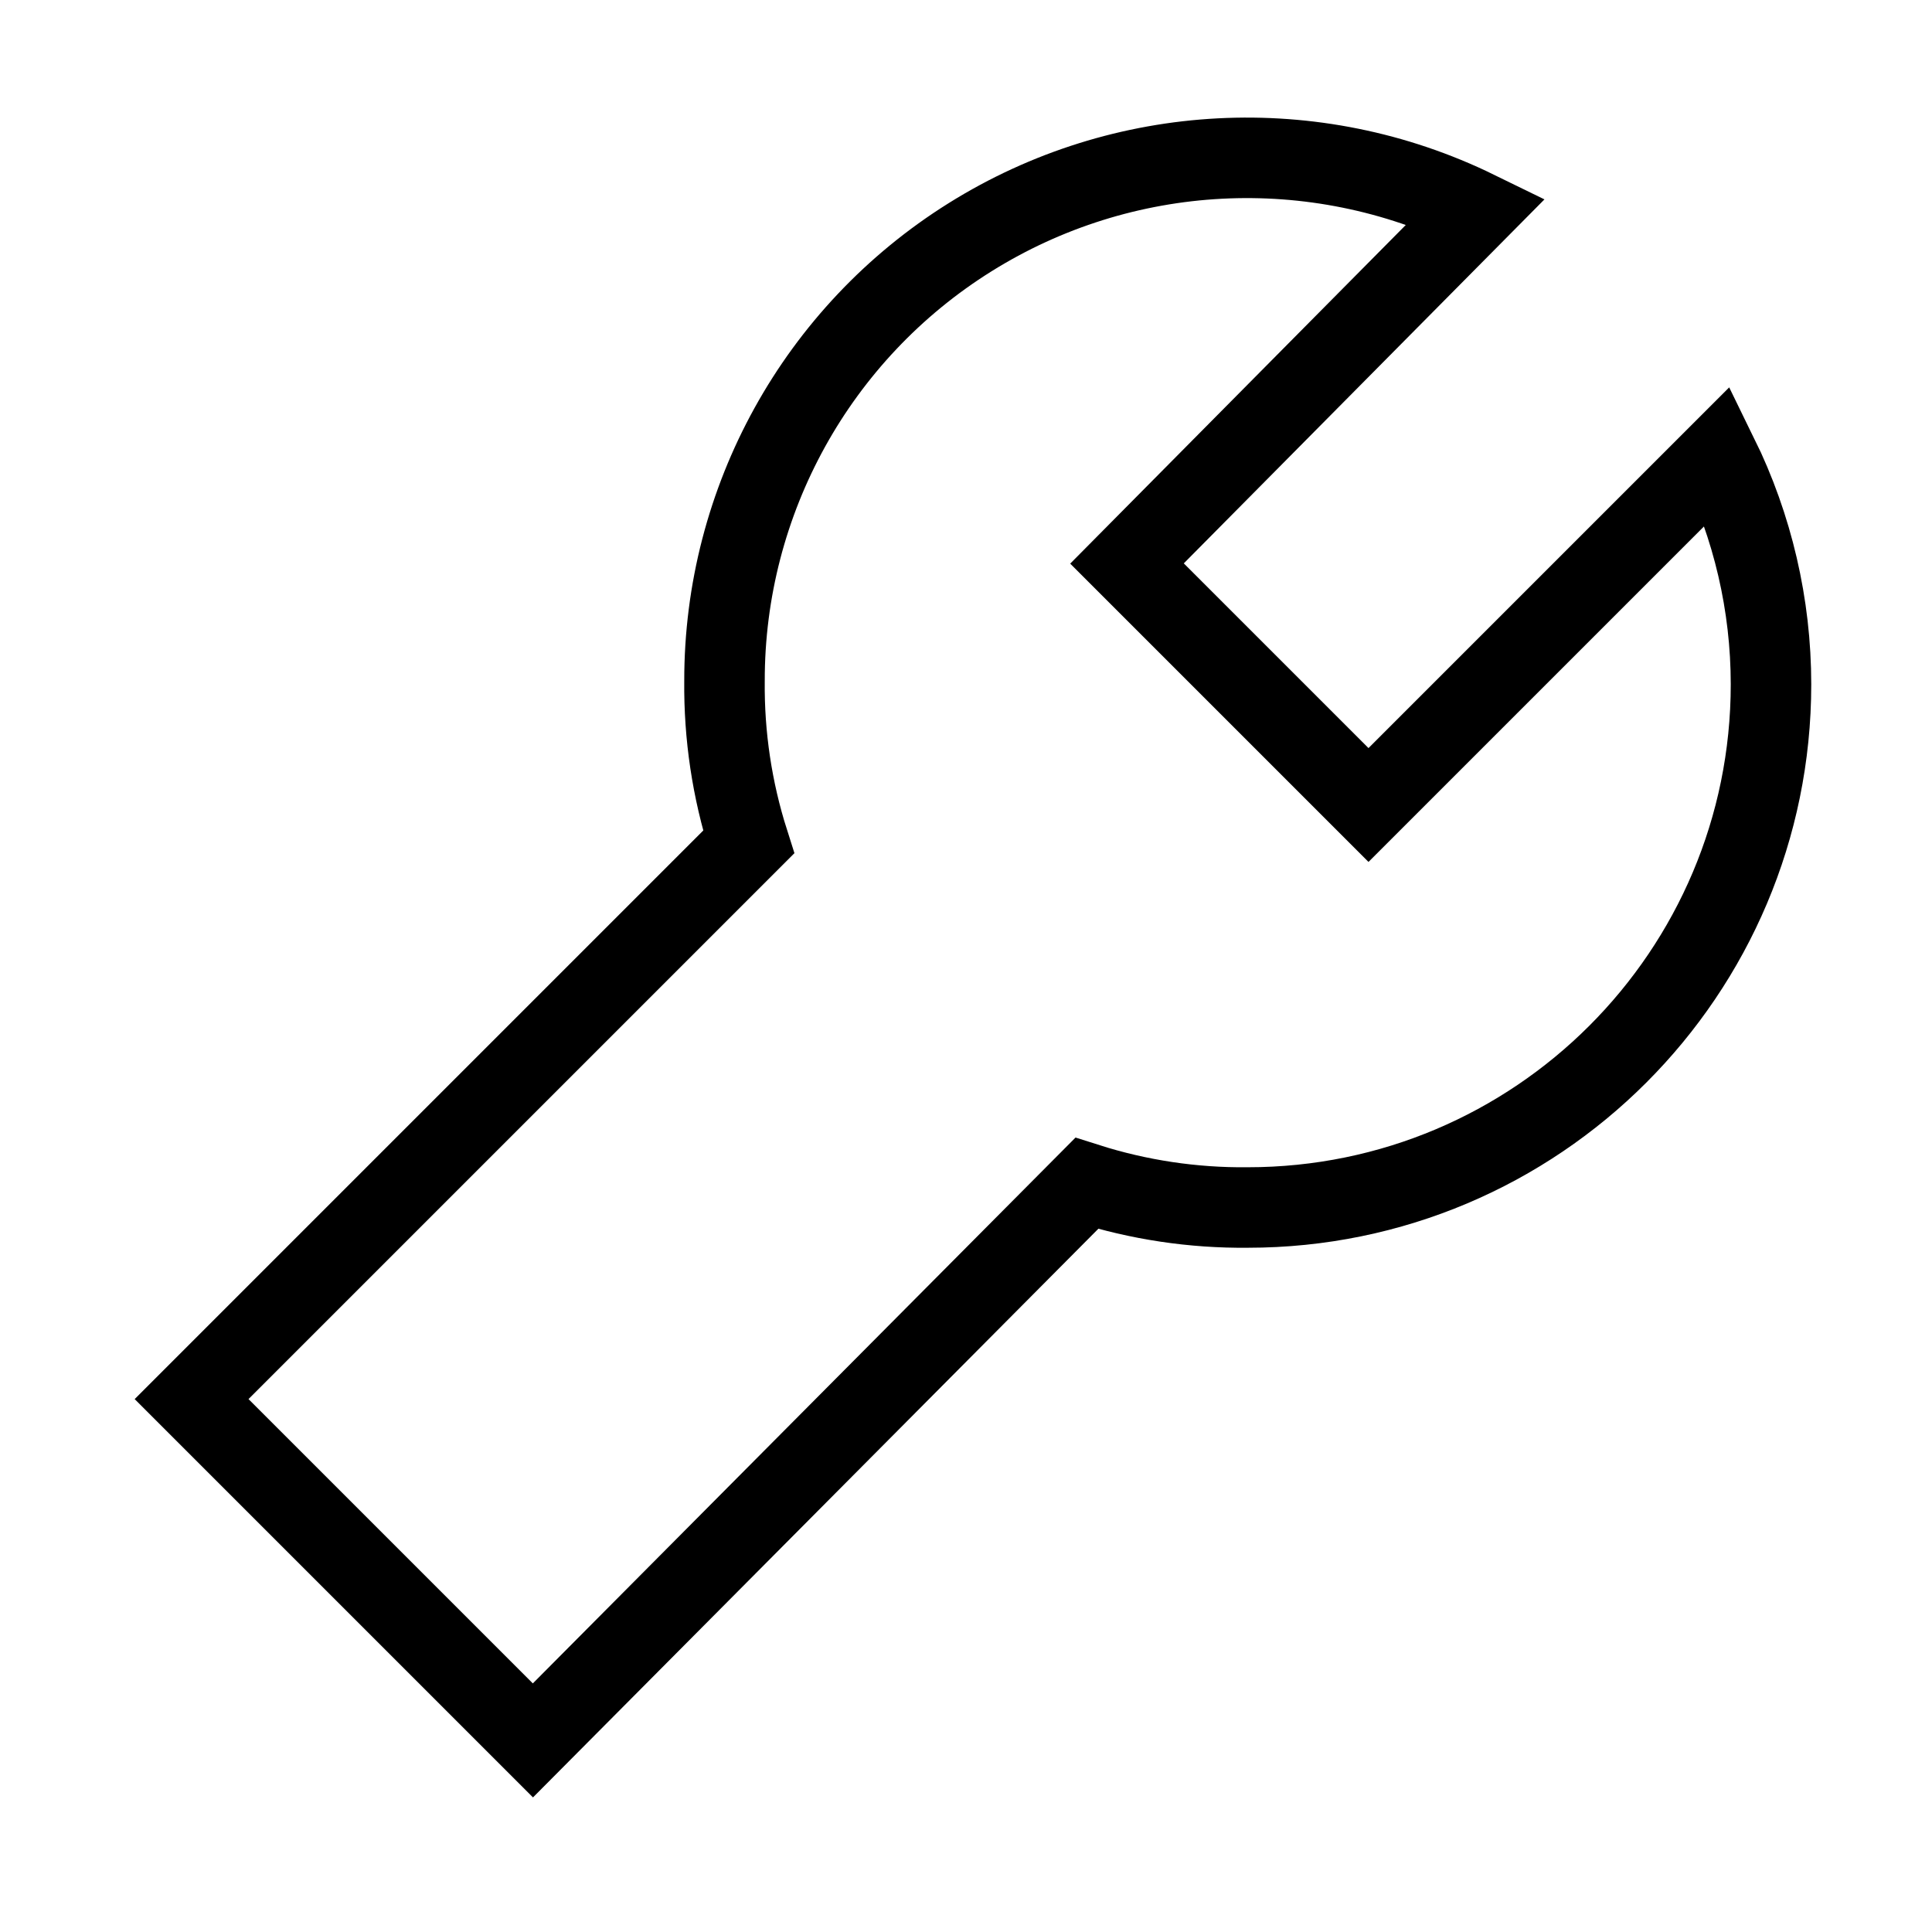
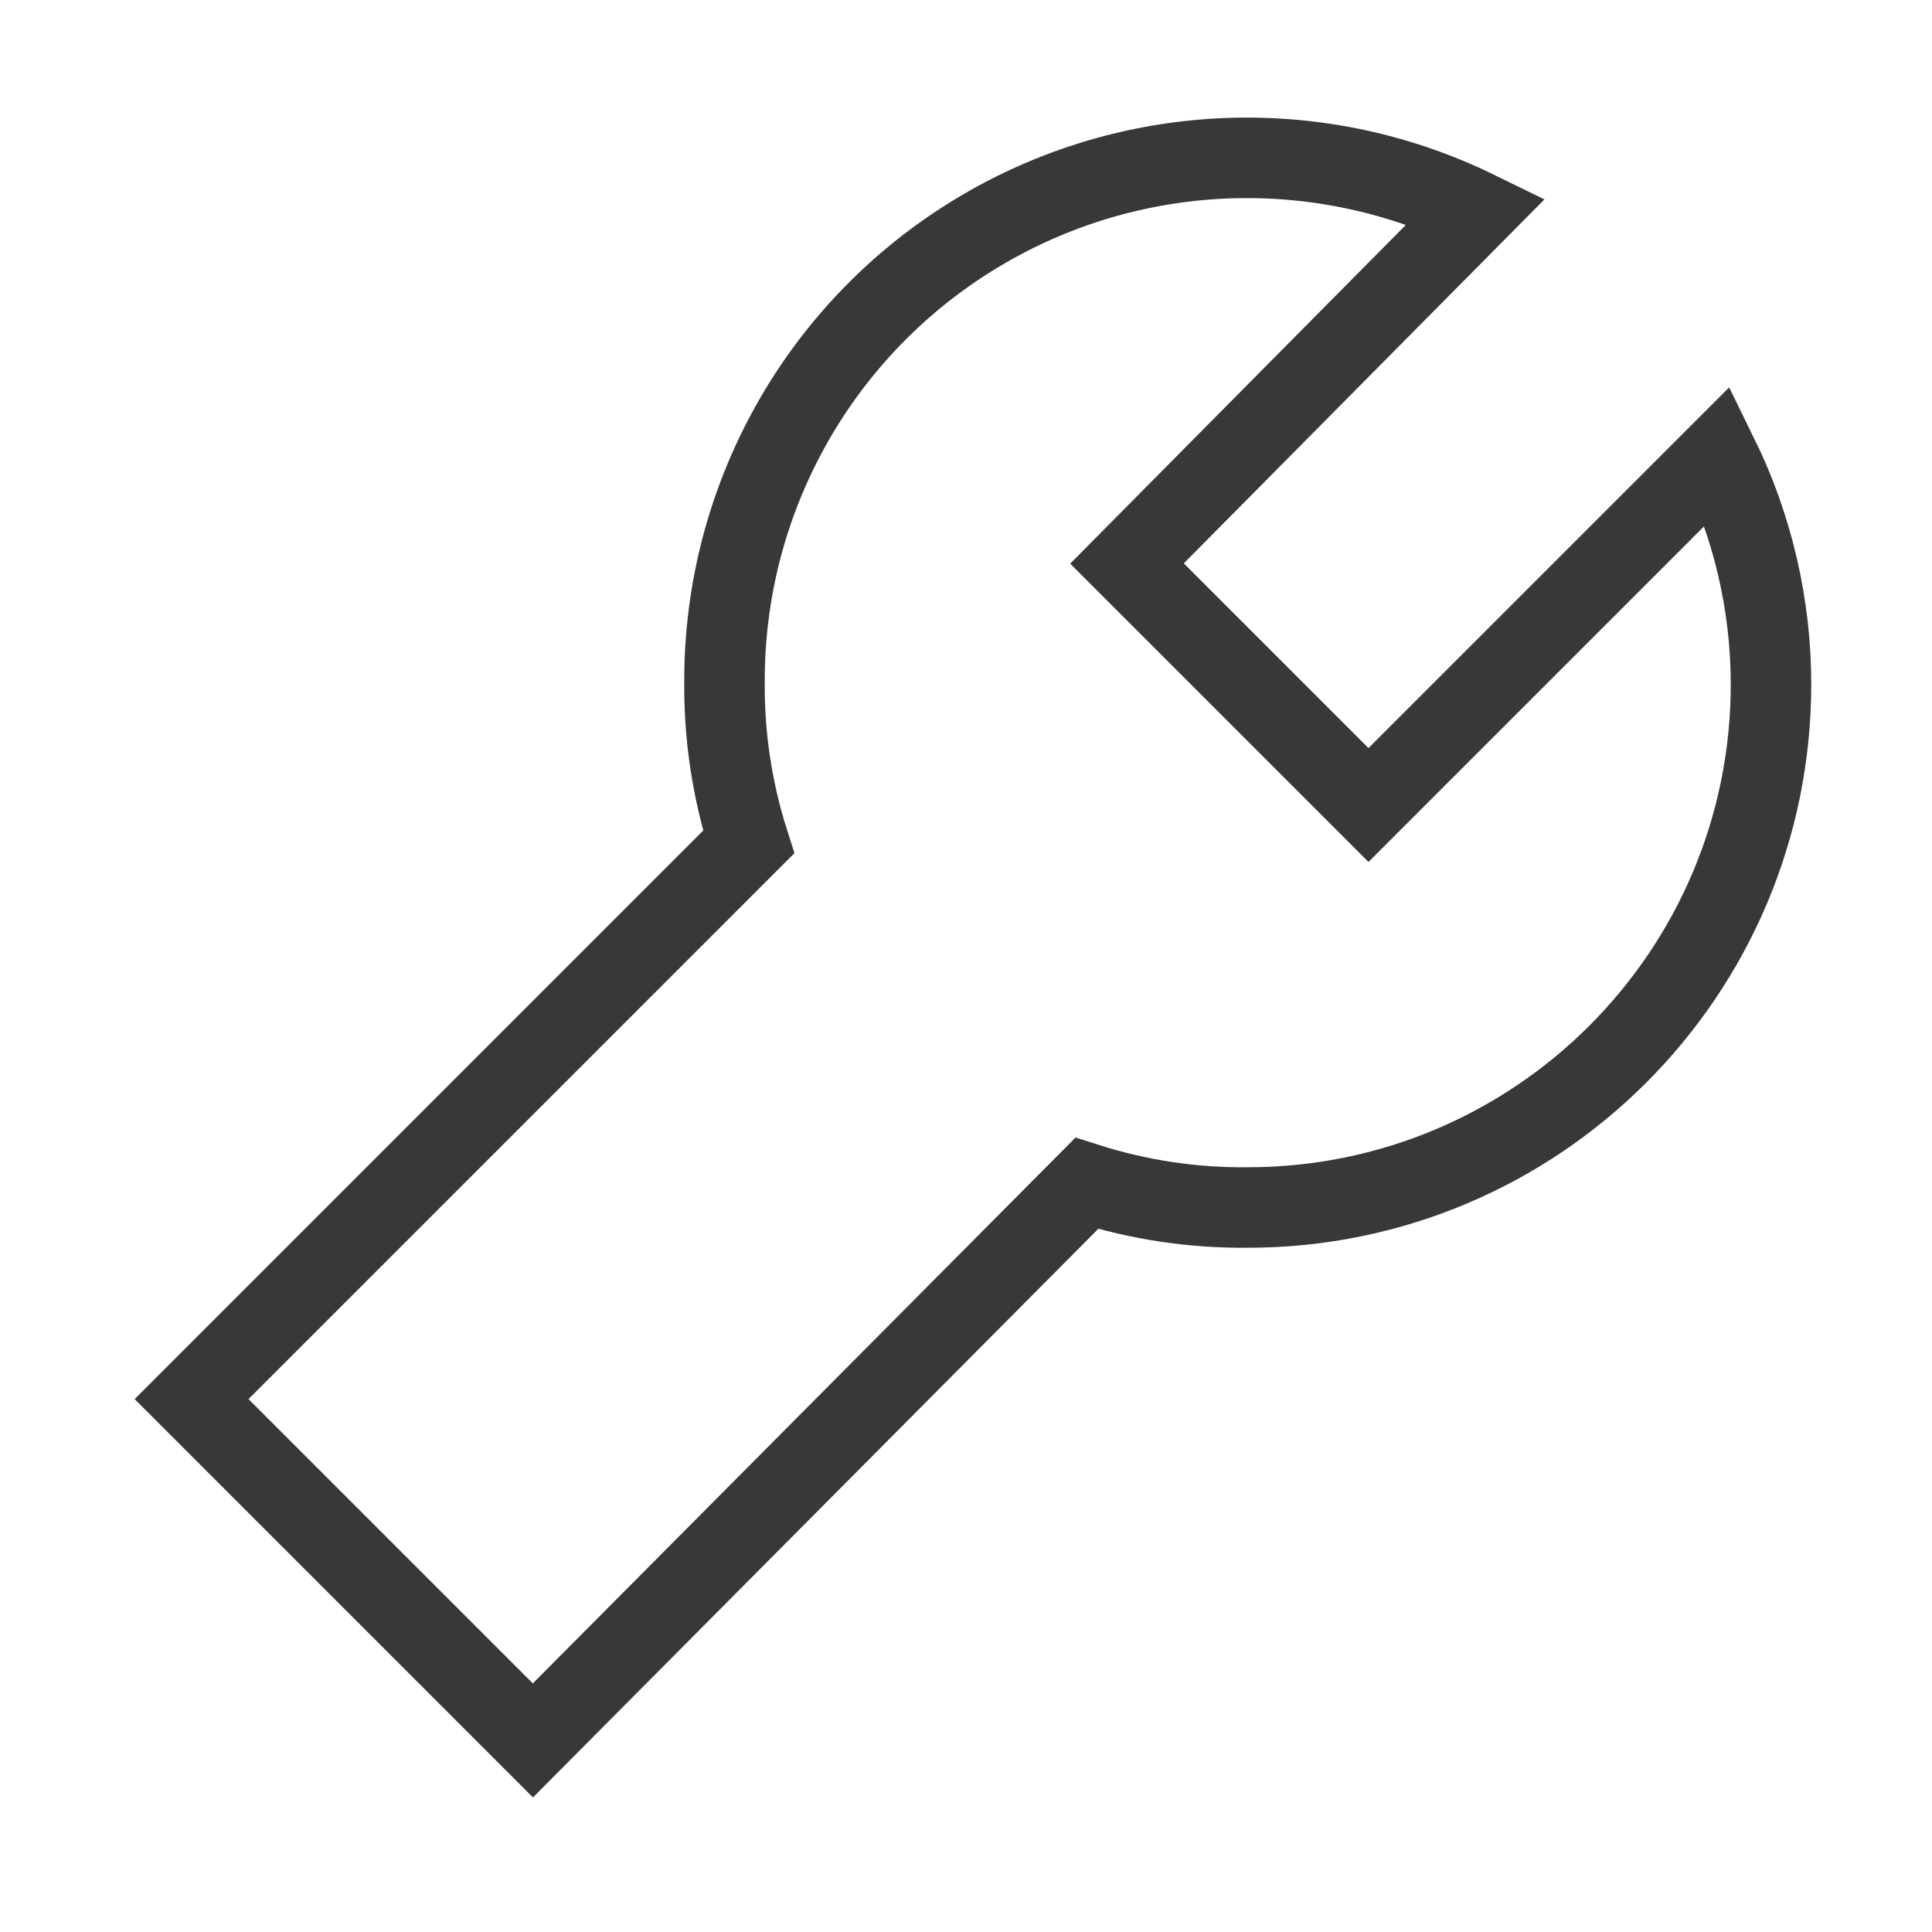
- <svg xmlns="http://www.w3.org/2000/svg" width="80px" height="80px" viewBox="0 0 24 24" fill="none" stroke="#000000" stroke-width="1" stroke-linecap="round" stroke-linejoin="miter">
+ <svg xmlns="http://www.w3.org/2000/svg" width="80px" height="80px" viewBox="0 0 24 24" fill="none" stroke="#383838" stroke-width="1" stroke-linecap="round" stroke-linejoin="miter">
  <g id="SVGRepo_bgCarrier" stroke-width="0" />
  <g id="SVGRepo_tracerCarrier" stroke-linecap="round" stroke-linejoin="round" />
  <g id="SVGRepo_iconCarrier">
    <path d="M22,8.5A6.5,6.5,0,0,1,15.5,15a6.38,6.38,0,0,1-2-.3L6.62,21.62,2.38,17.38,9.3,10.46a6.38,6.38,0,0,1-.3-2,6.49,6.49,0,0,1,9.34-5.84L14,7l3,3,4.34-4.34A6.45,6.45,0,0,1,22,8.5Z" />
  </g>
</svg>
